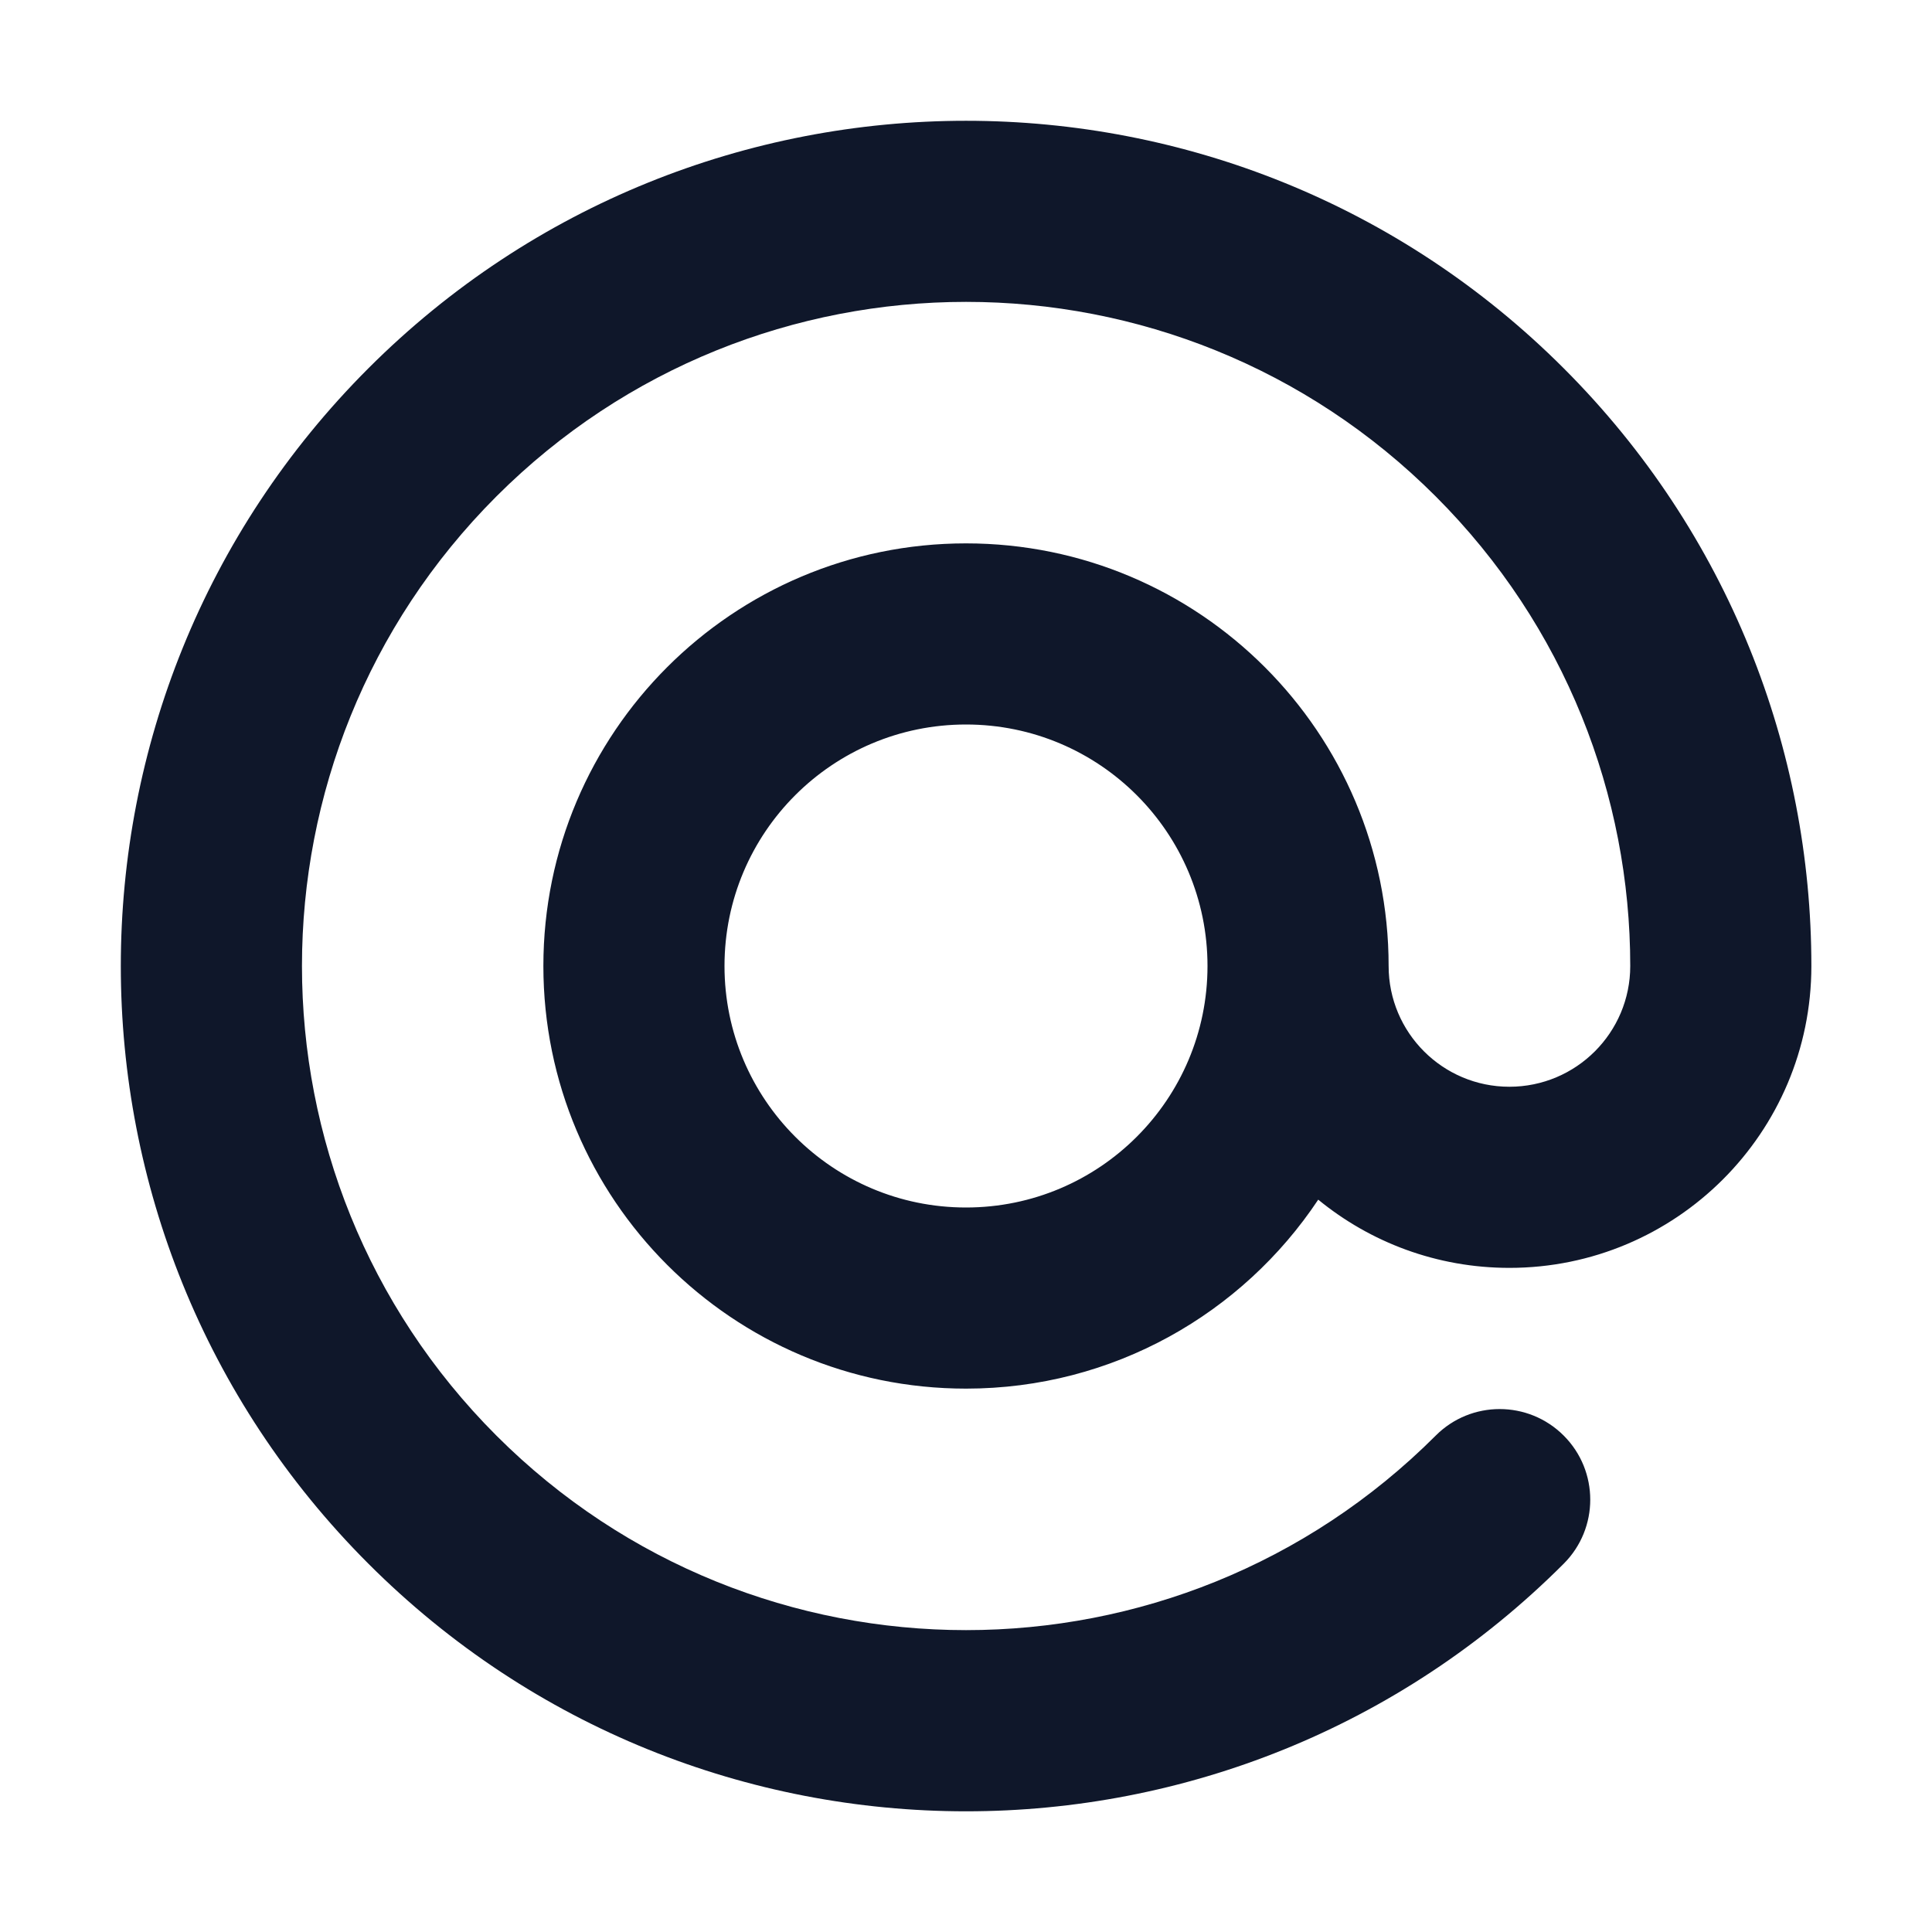
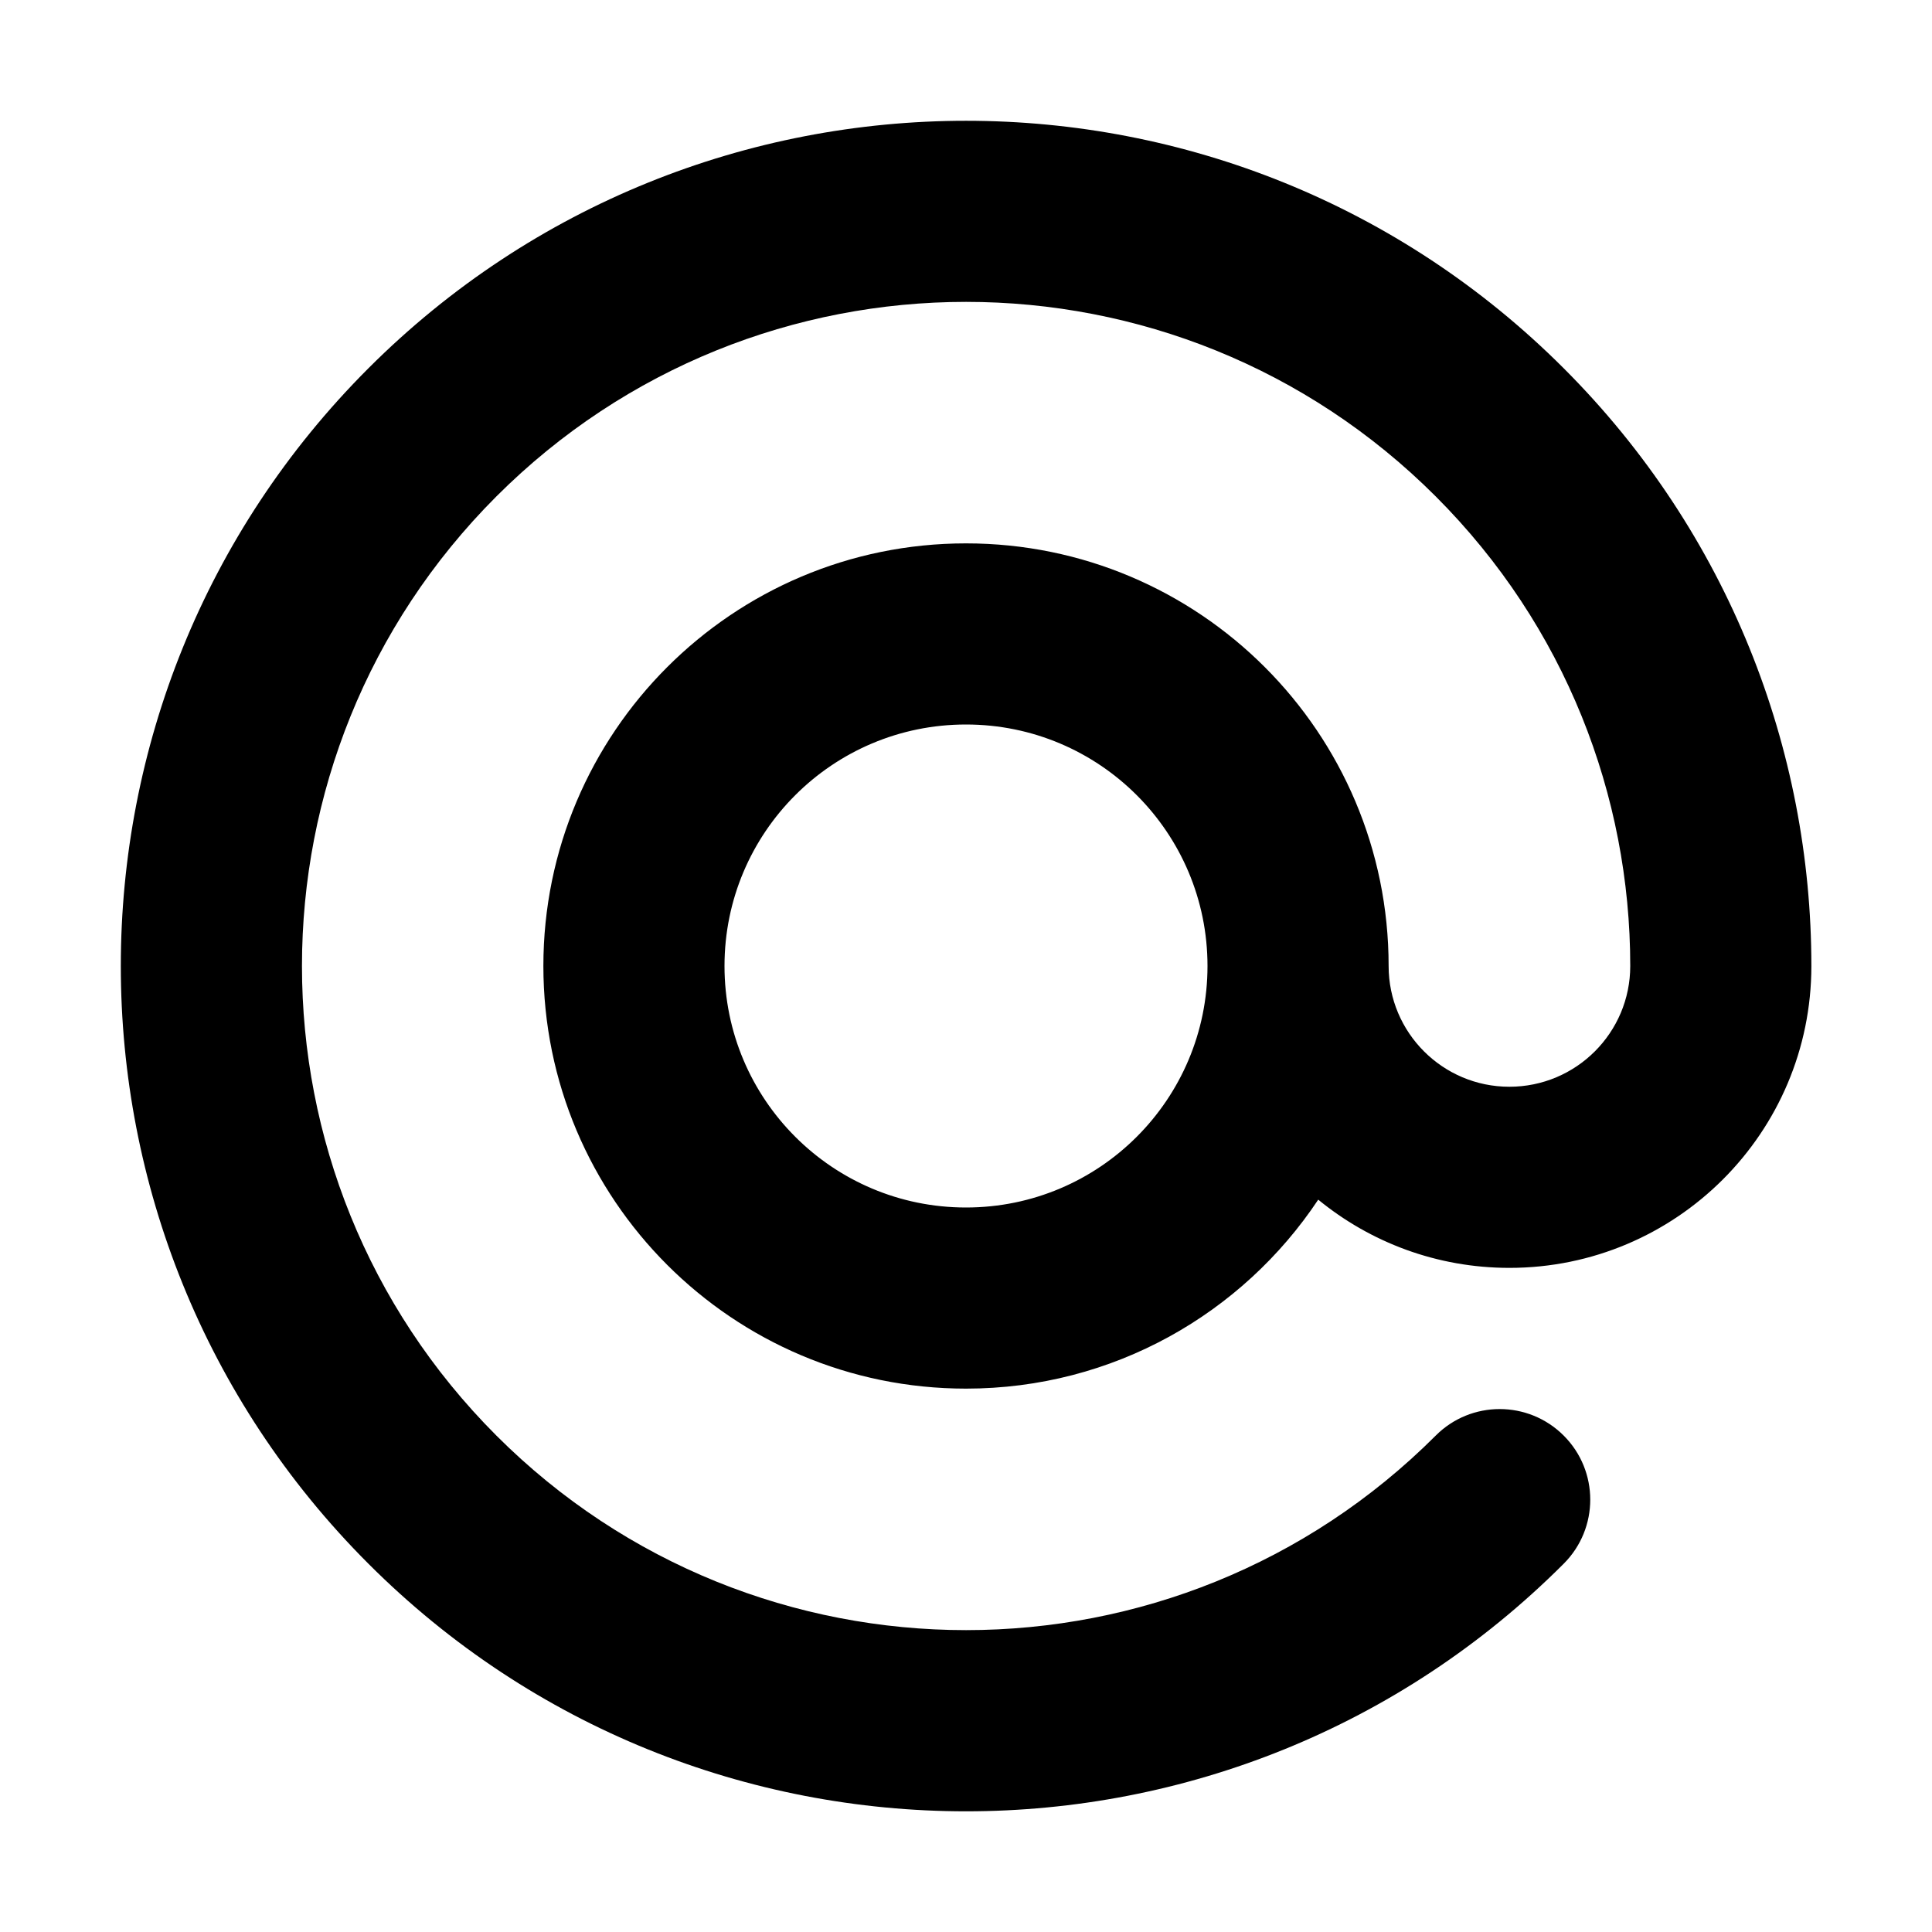
<svg xmlns="http://www.w3.org/2000/svg" width="16" height="16" viewBox="0 0 16 16" fill="none">
-   <path fill-rule="evenodd" clip-rule="evenodd" d="M11.89 4.111C9.742 1.963 6.259 1.963 4.111 4.111C1.964 6.259 1.964 9.741 4.111 11.889C6.259 14.037 9.742 14.037 11.89 11.889C12.182 11.596 12.657 11.596 12.95 11.889C13.243 12.182 13.243 12.657 12.95 12.95C10.217 15.684 5.784 15.684 3.051 12.95C0.317 10.216 0.317 5.784 3.051 3.05C5.784 0.317 10.217 0.317 12.95 3.05C14.317 4.417 15.001 6.21 15.001 8C15.001 9.381 13.88 10.5 12.5 10.5C11.899 10.5 11.348 10.288 10.917 9.935C10.29 10.878 9.218 11.5 8 11.5C6.067 11.5 4.5 9.933 4.5 8C4.5 6.067 6.067 4.5 8 4.5C9.933 4.5 11.5 6.067 11.5 8C11.5 8.552 11.948 9 12.5 9C13.053 9 13.501 8.552 13.501 8C13.501 6.592 12.964 5.185 11.89 4.111ZM10 8C10 6.895 9.105 6 8 6C6.895 6 6 6.895 6 8C6 9.104 6.895 10 8 10C9.105 10 10 9.104 10 8Z" fill="#0F172A" />
+   <path fill-rule="evenodd" clip-rule="evenodd" d="M11.89 4.111C9.742 1.963 6.259 1.963 4.111 4.111C1.964 6.259 1.964 9.741 4.111 11.889C6.259 14.037 9.742 14.037 11.89 11.889C12.182 11.596 12.657 11.596 12.95 11.889C13.243 12.182 13.243 12.657 12.95 12.95C10.217 15.684 5.784 15.684 3.051 12.95C0.317 10.216 0.317 5.784 3.051 3.05C5.784 0.317 10.217 0.317 12.95 3.05C14.317 4.417 15.001 6.21 15.001 8C15.001 9.381 13.88 10.5 12.5 10.5C11.899 10.5 11.348 10.288 10.917 9.935C10.29 10.878 9.218 11.5 8 11.5C6.067 11.5 4.5 9.933 4.5 8C4.5 6.067 6.067 4.5 8 4.5C9.933 4.5 11.5 6.067 11.5 8C11.5 8.552 11.948 9 12.5 9C13.053 9 13.501 8.552 13.501 8C13.501 6.592 12.964 5.185 11.89 4.111ZM10 8C10 6.895 9.105 6 8 6C6.895 6 6 6.895 6 8C6 9.104 6.895 10 8 10C9.105 10 10 9.104 10 8Z" fill="currentColor" />
</svg>
